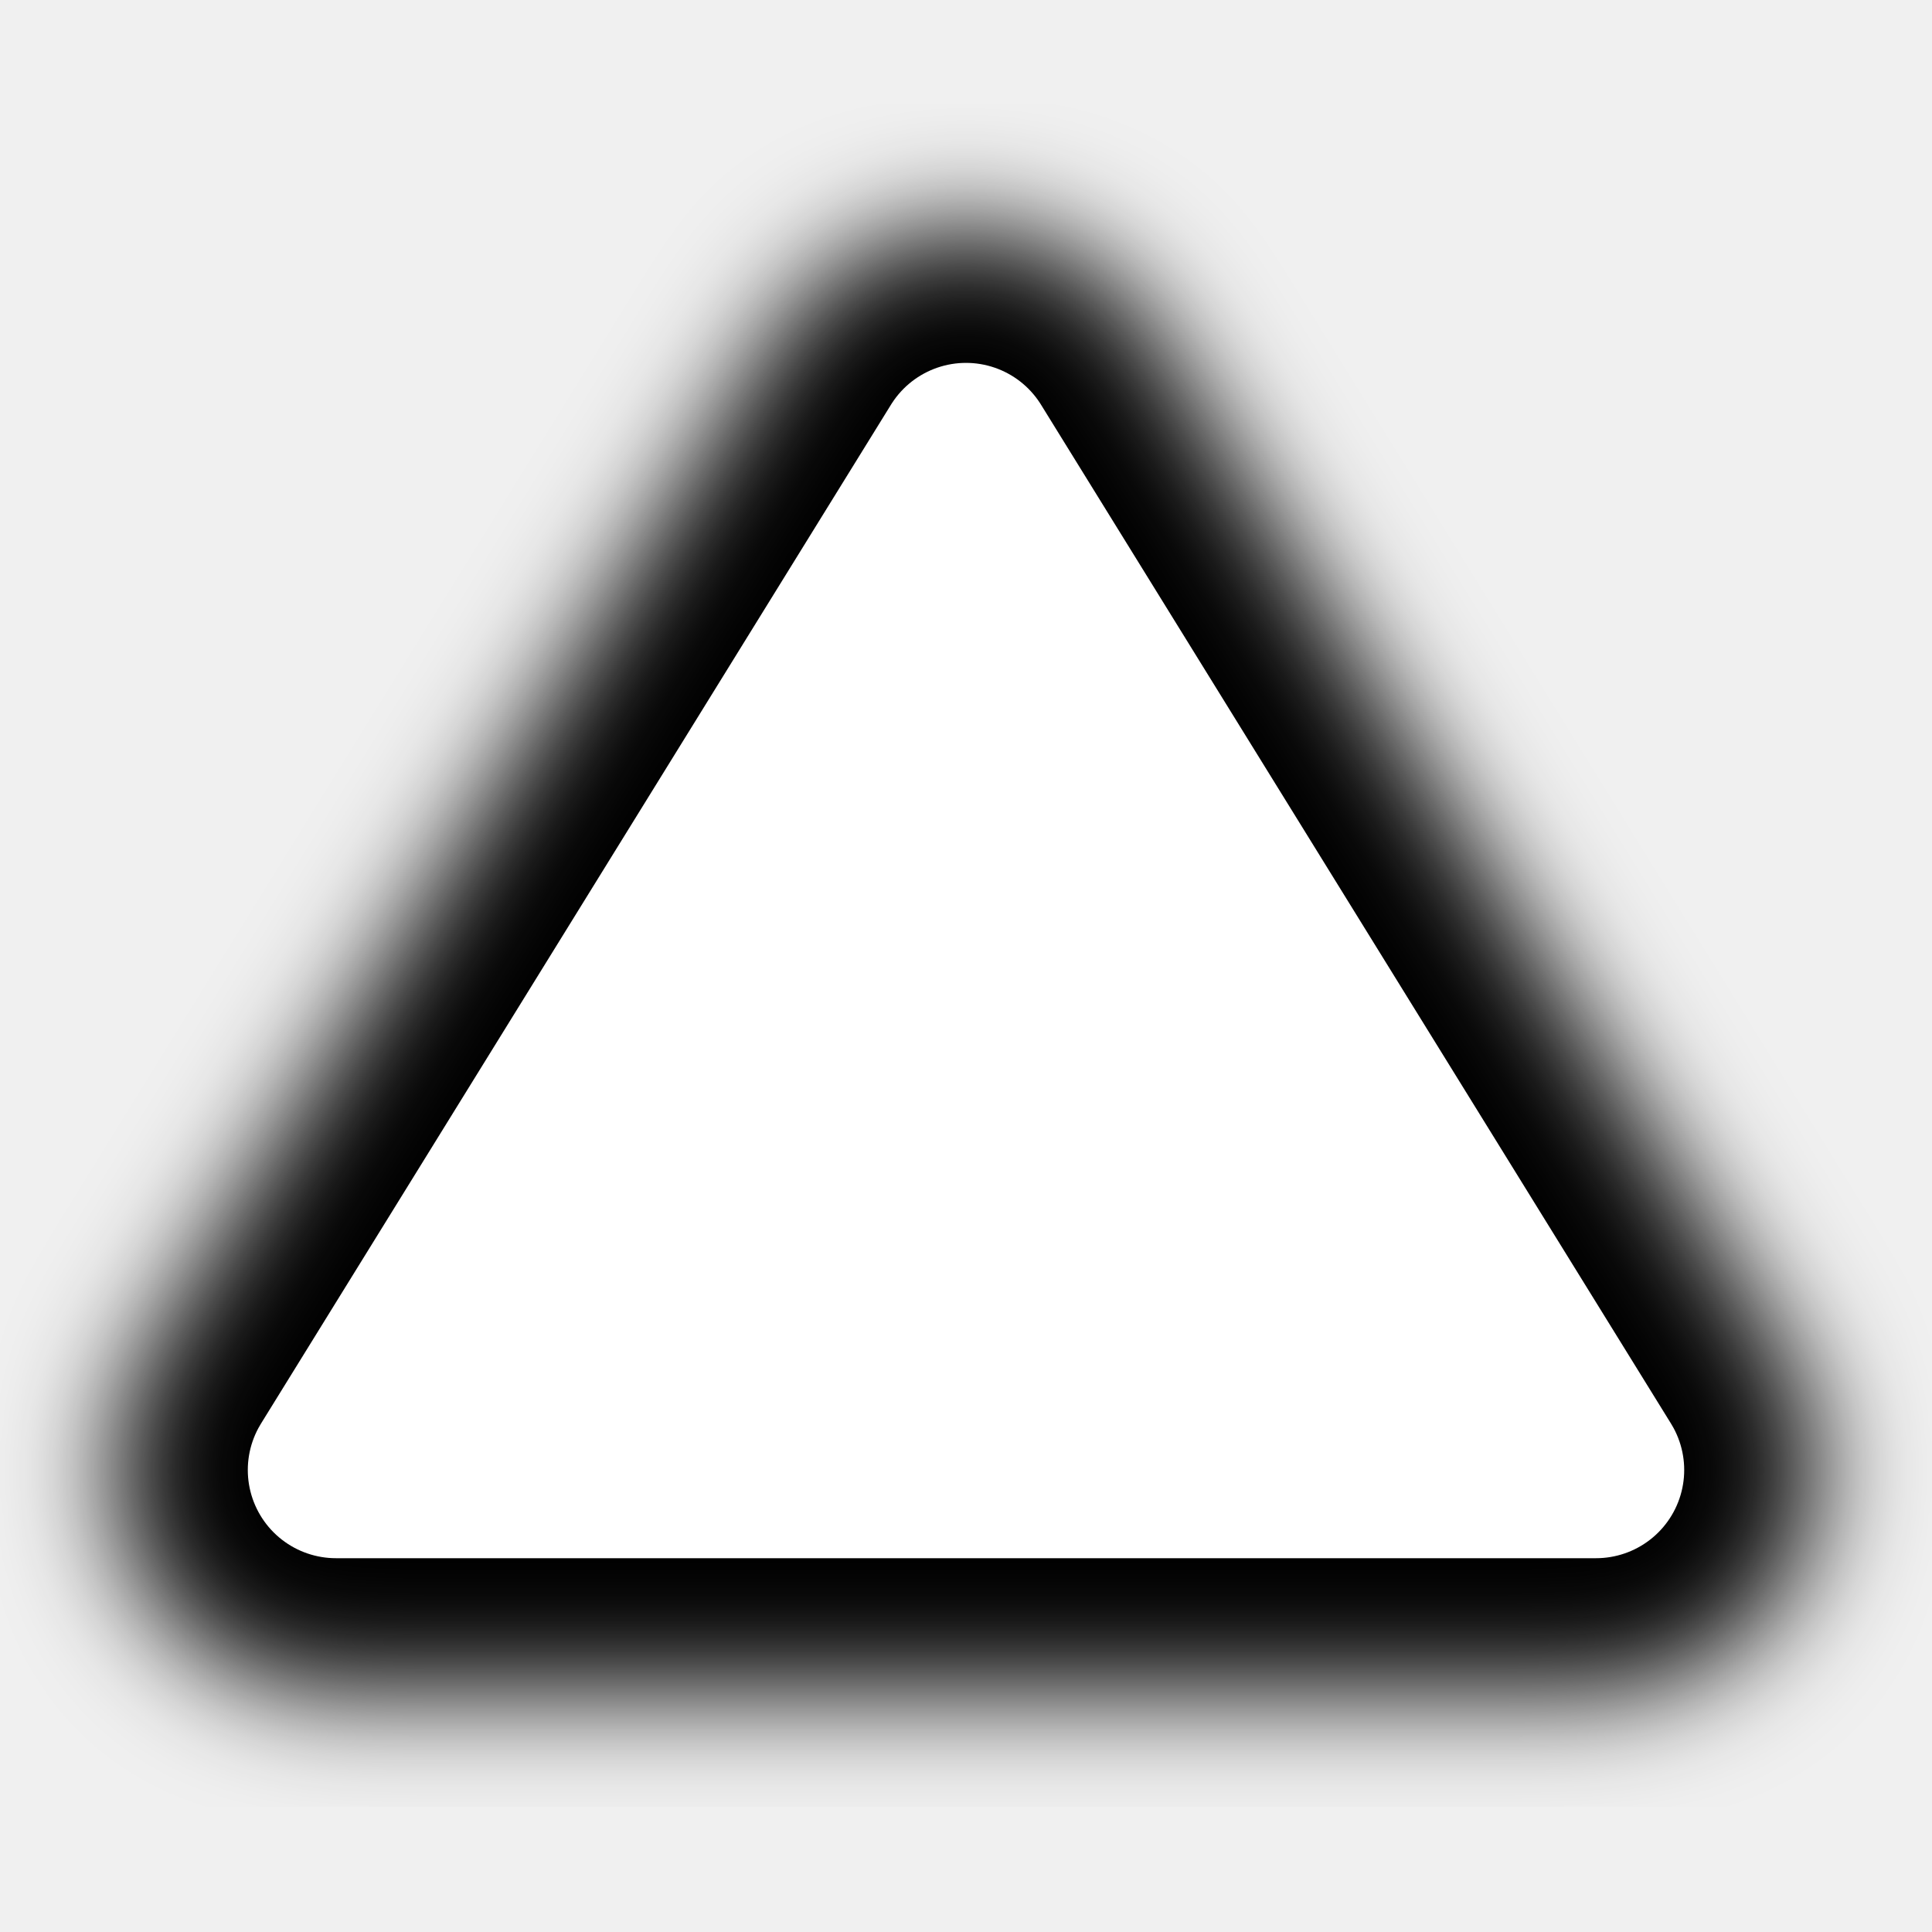
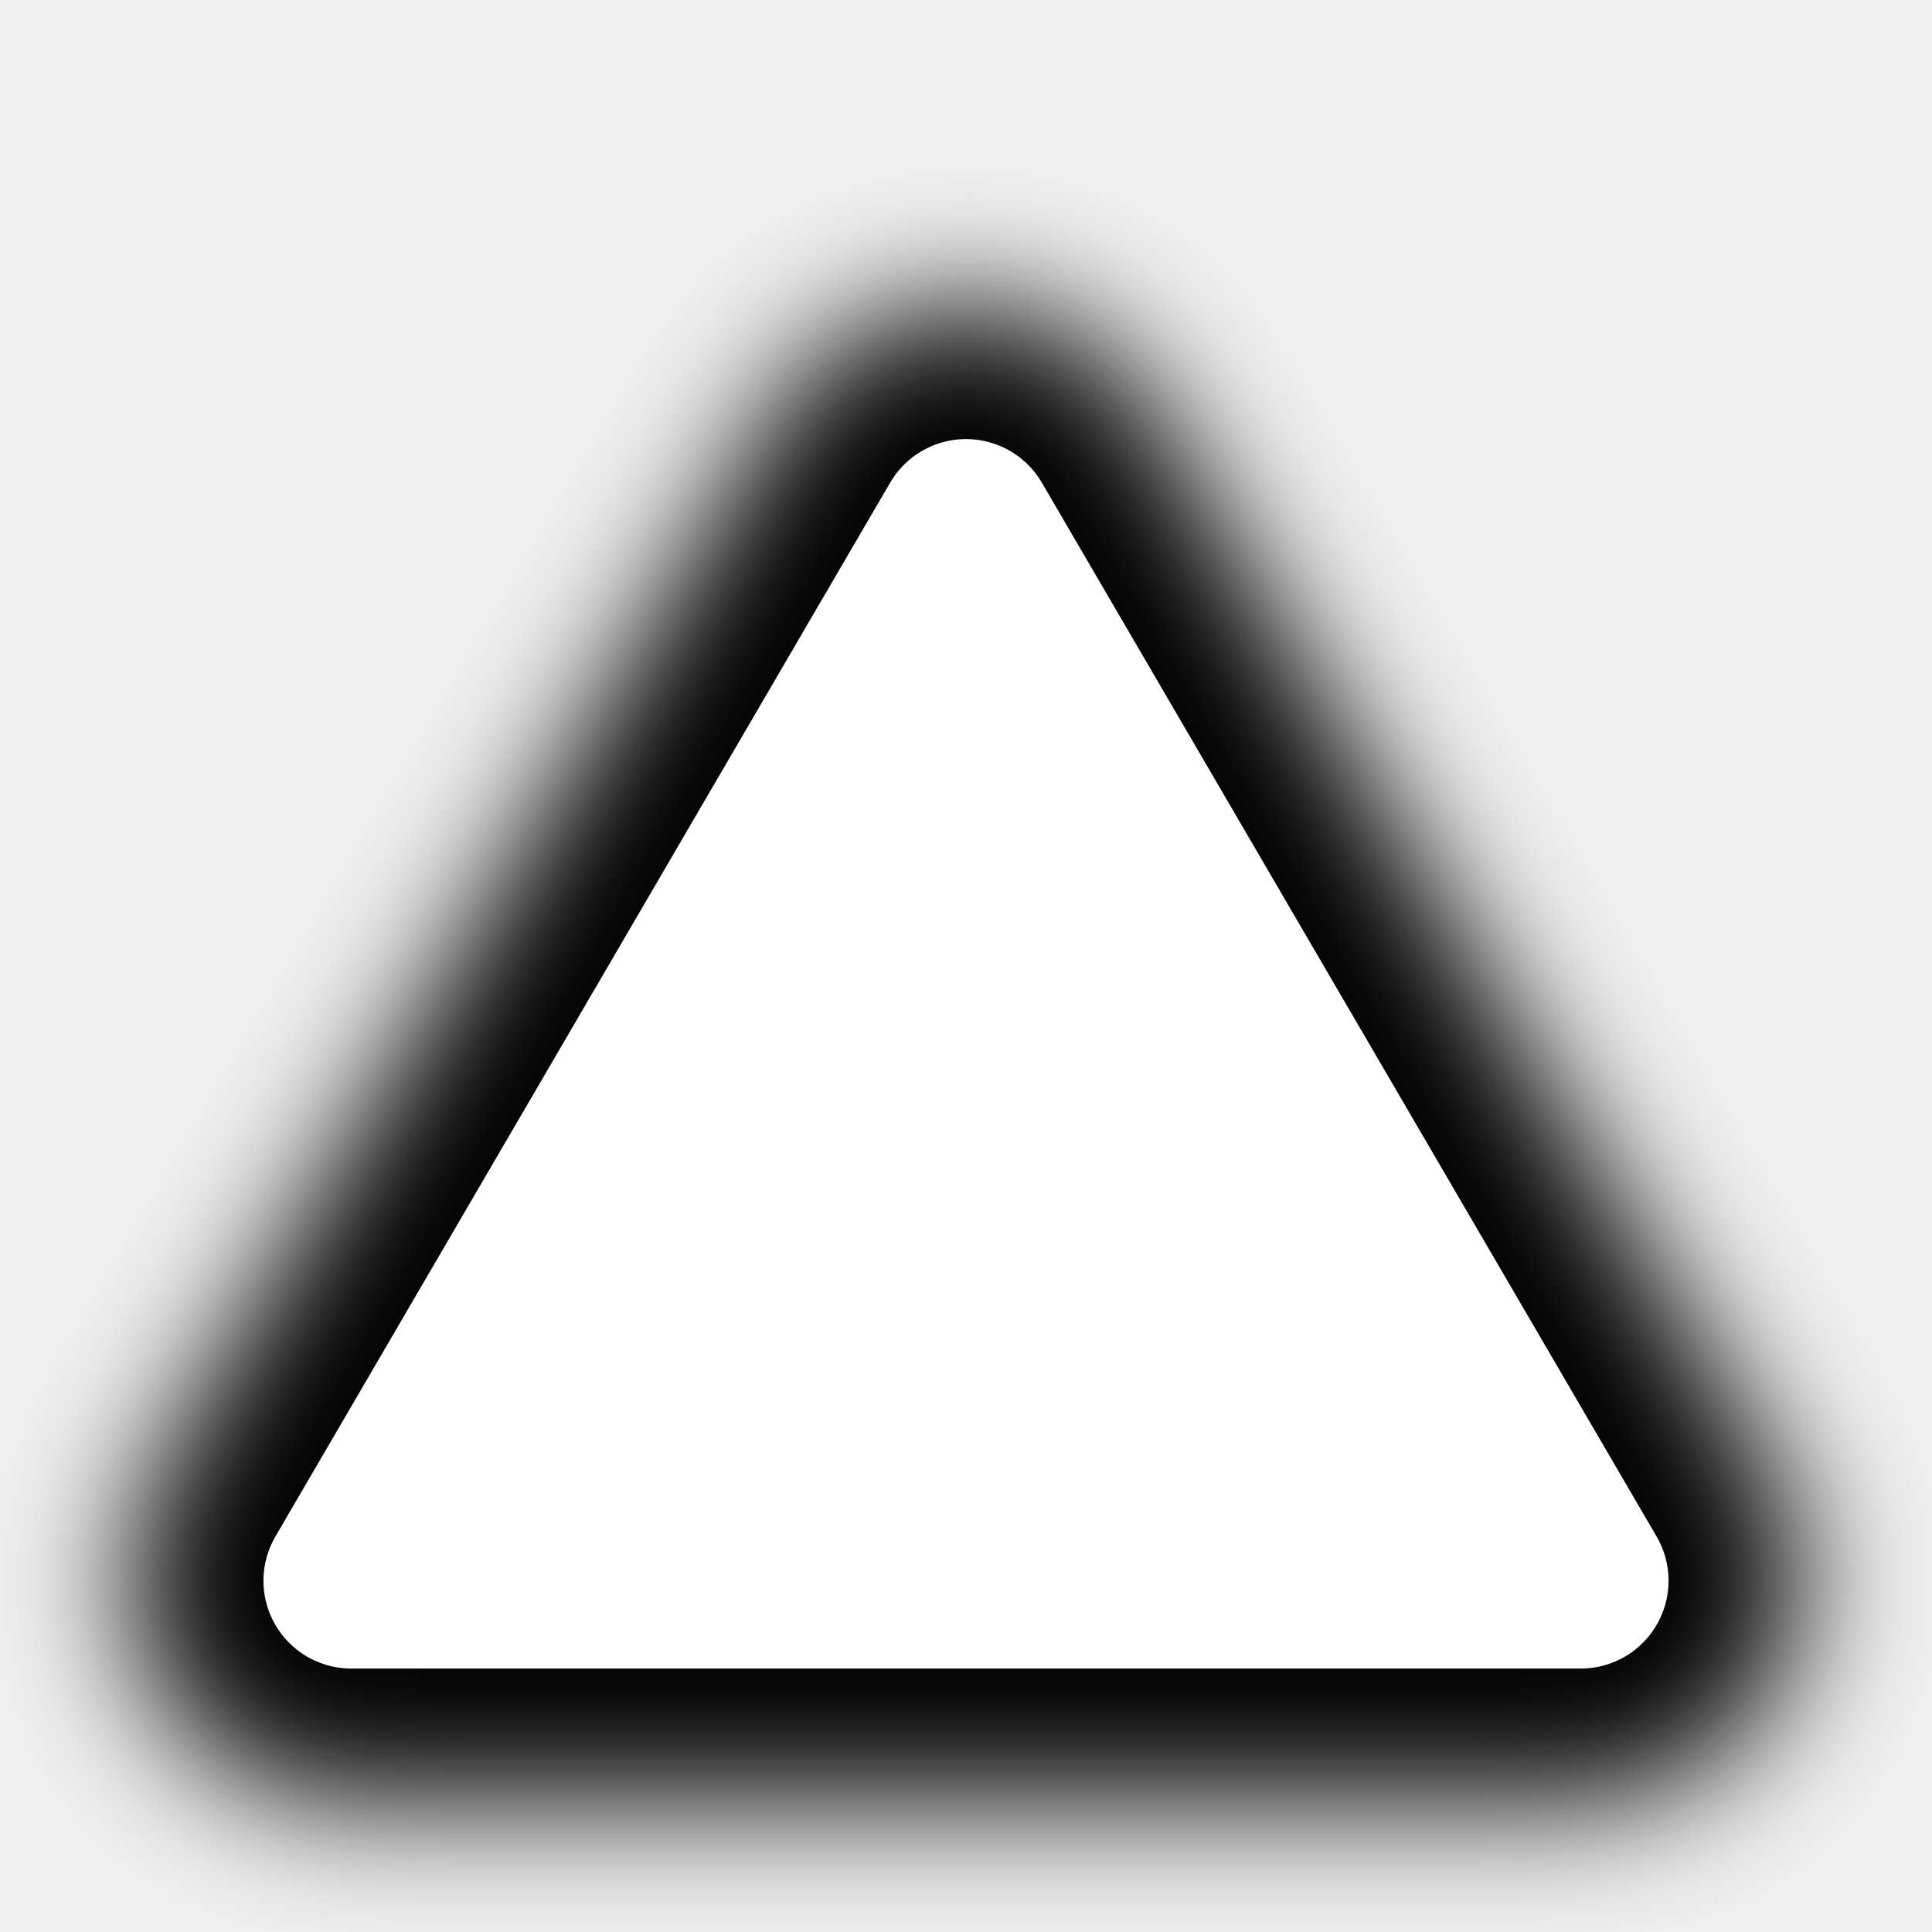
- <svg xmlns="http://www.w3.org/2000/svg" width="23" height="23">
+ <svg xmlns="http://www.w3.org/2000/svg" height="22" width="22">
  <defs>
-     <filter height="1.67" y="-.34" width="1.64" x="-.32" id="a" color-interpolation-filters="sRGB">
-       <feGaussianBlur stdDeviation=".69" />
+     <filter height="3" y="-1" width="3" x="-1" id="a" color-interpolation-filters="sRGB">
+       <feGaussianBlur stdDeviation=".77" />
    </filter>
  </defs>
-   <path d="M4 17.5l7.5-12.13L19 17.5z" stroke="#000" stroke-width="5.25" stroke-linecap="round" stroke-linejoin="round" filter="url(#a)" />
-   <path d="M4 17.5l7.5-12.13L19 17.5z" fill="#fff" stroke="#fff" stroke-width="2.1" stroke-linecap="round" stroke-linejoin="round" />
+   <path d="M11 6l7 12H4z" stroke="#000" stroke-width="5" stroke-linejoin="round" filter="url(#a)" />
+   <path d="M11 6l7 12H4z" fill="#fff" stroke="#fff" stroke-width="2" stroke-linejoin="round" />
</svg>
